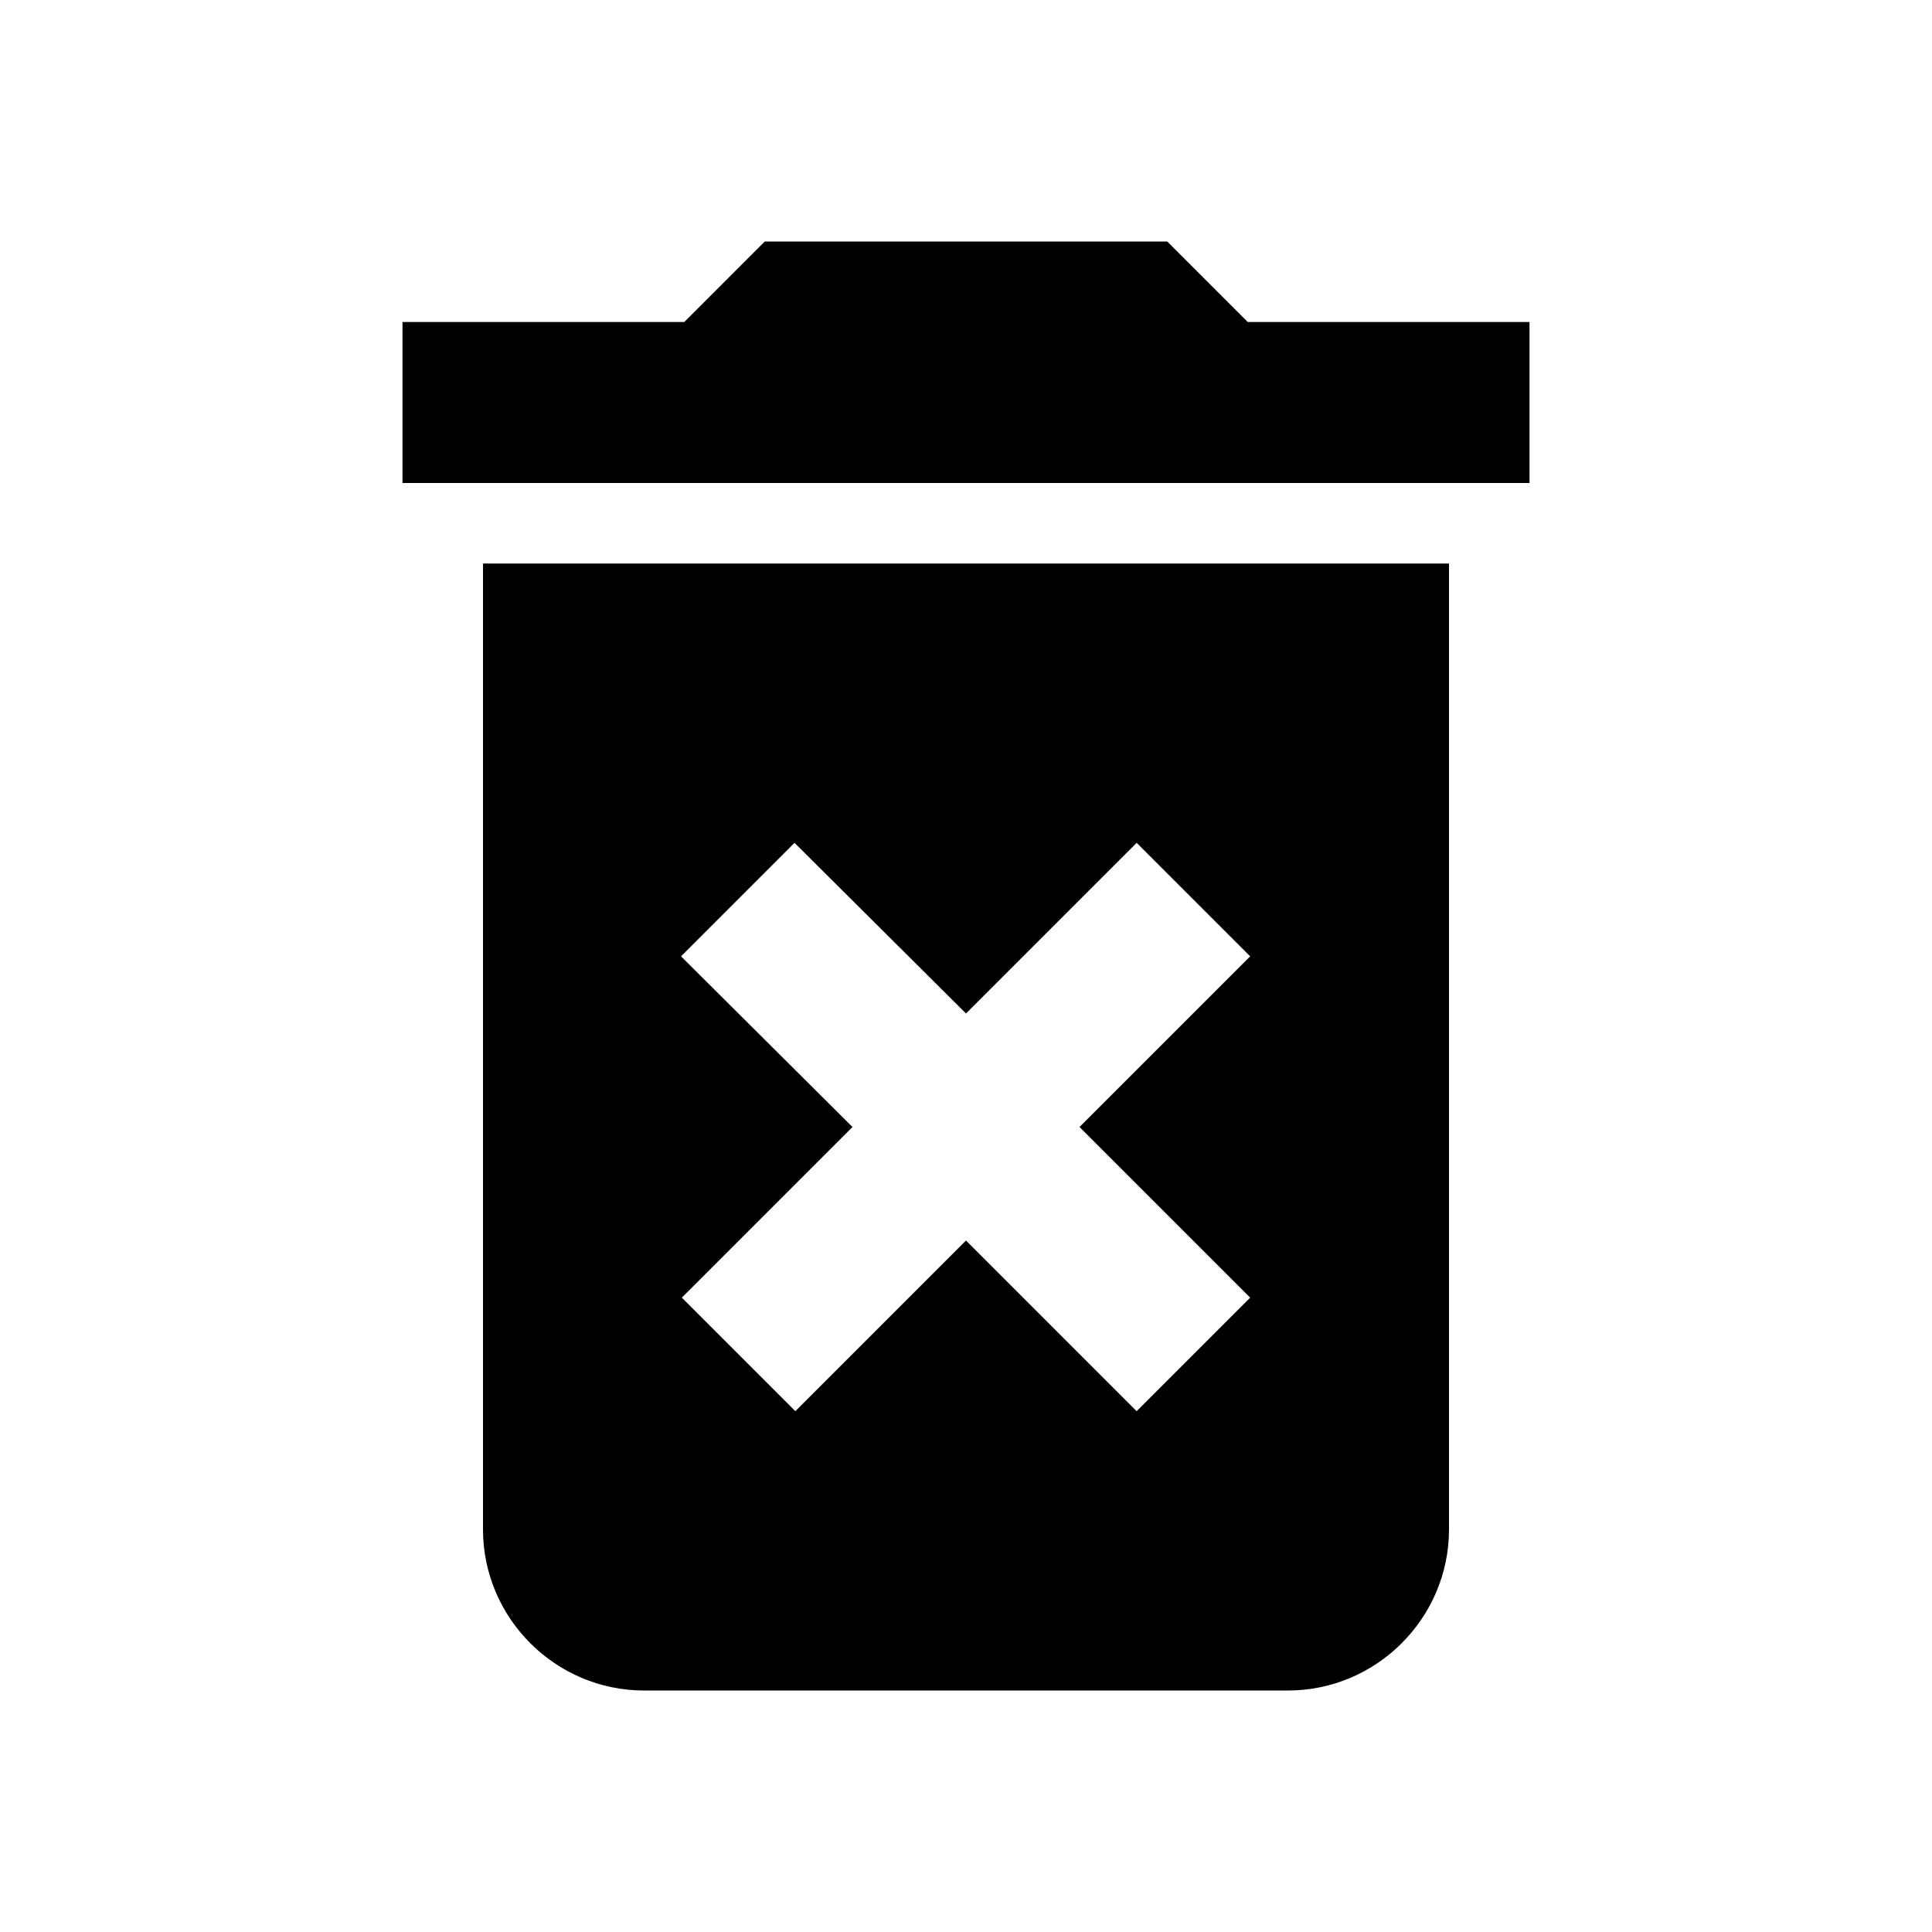
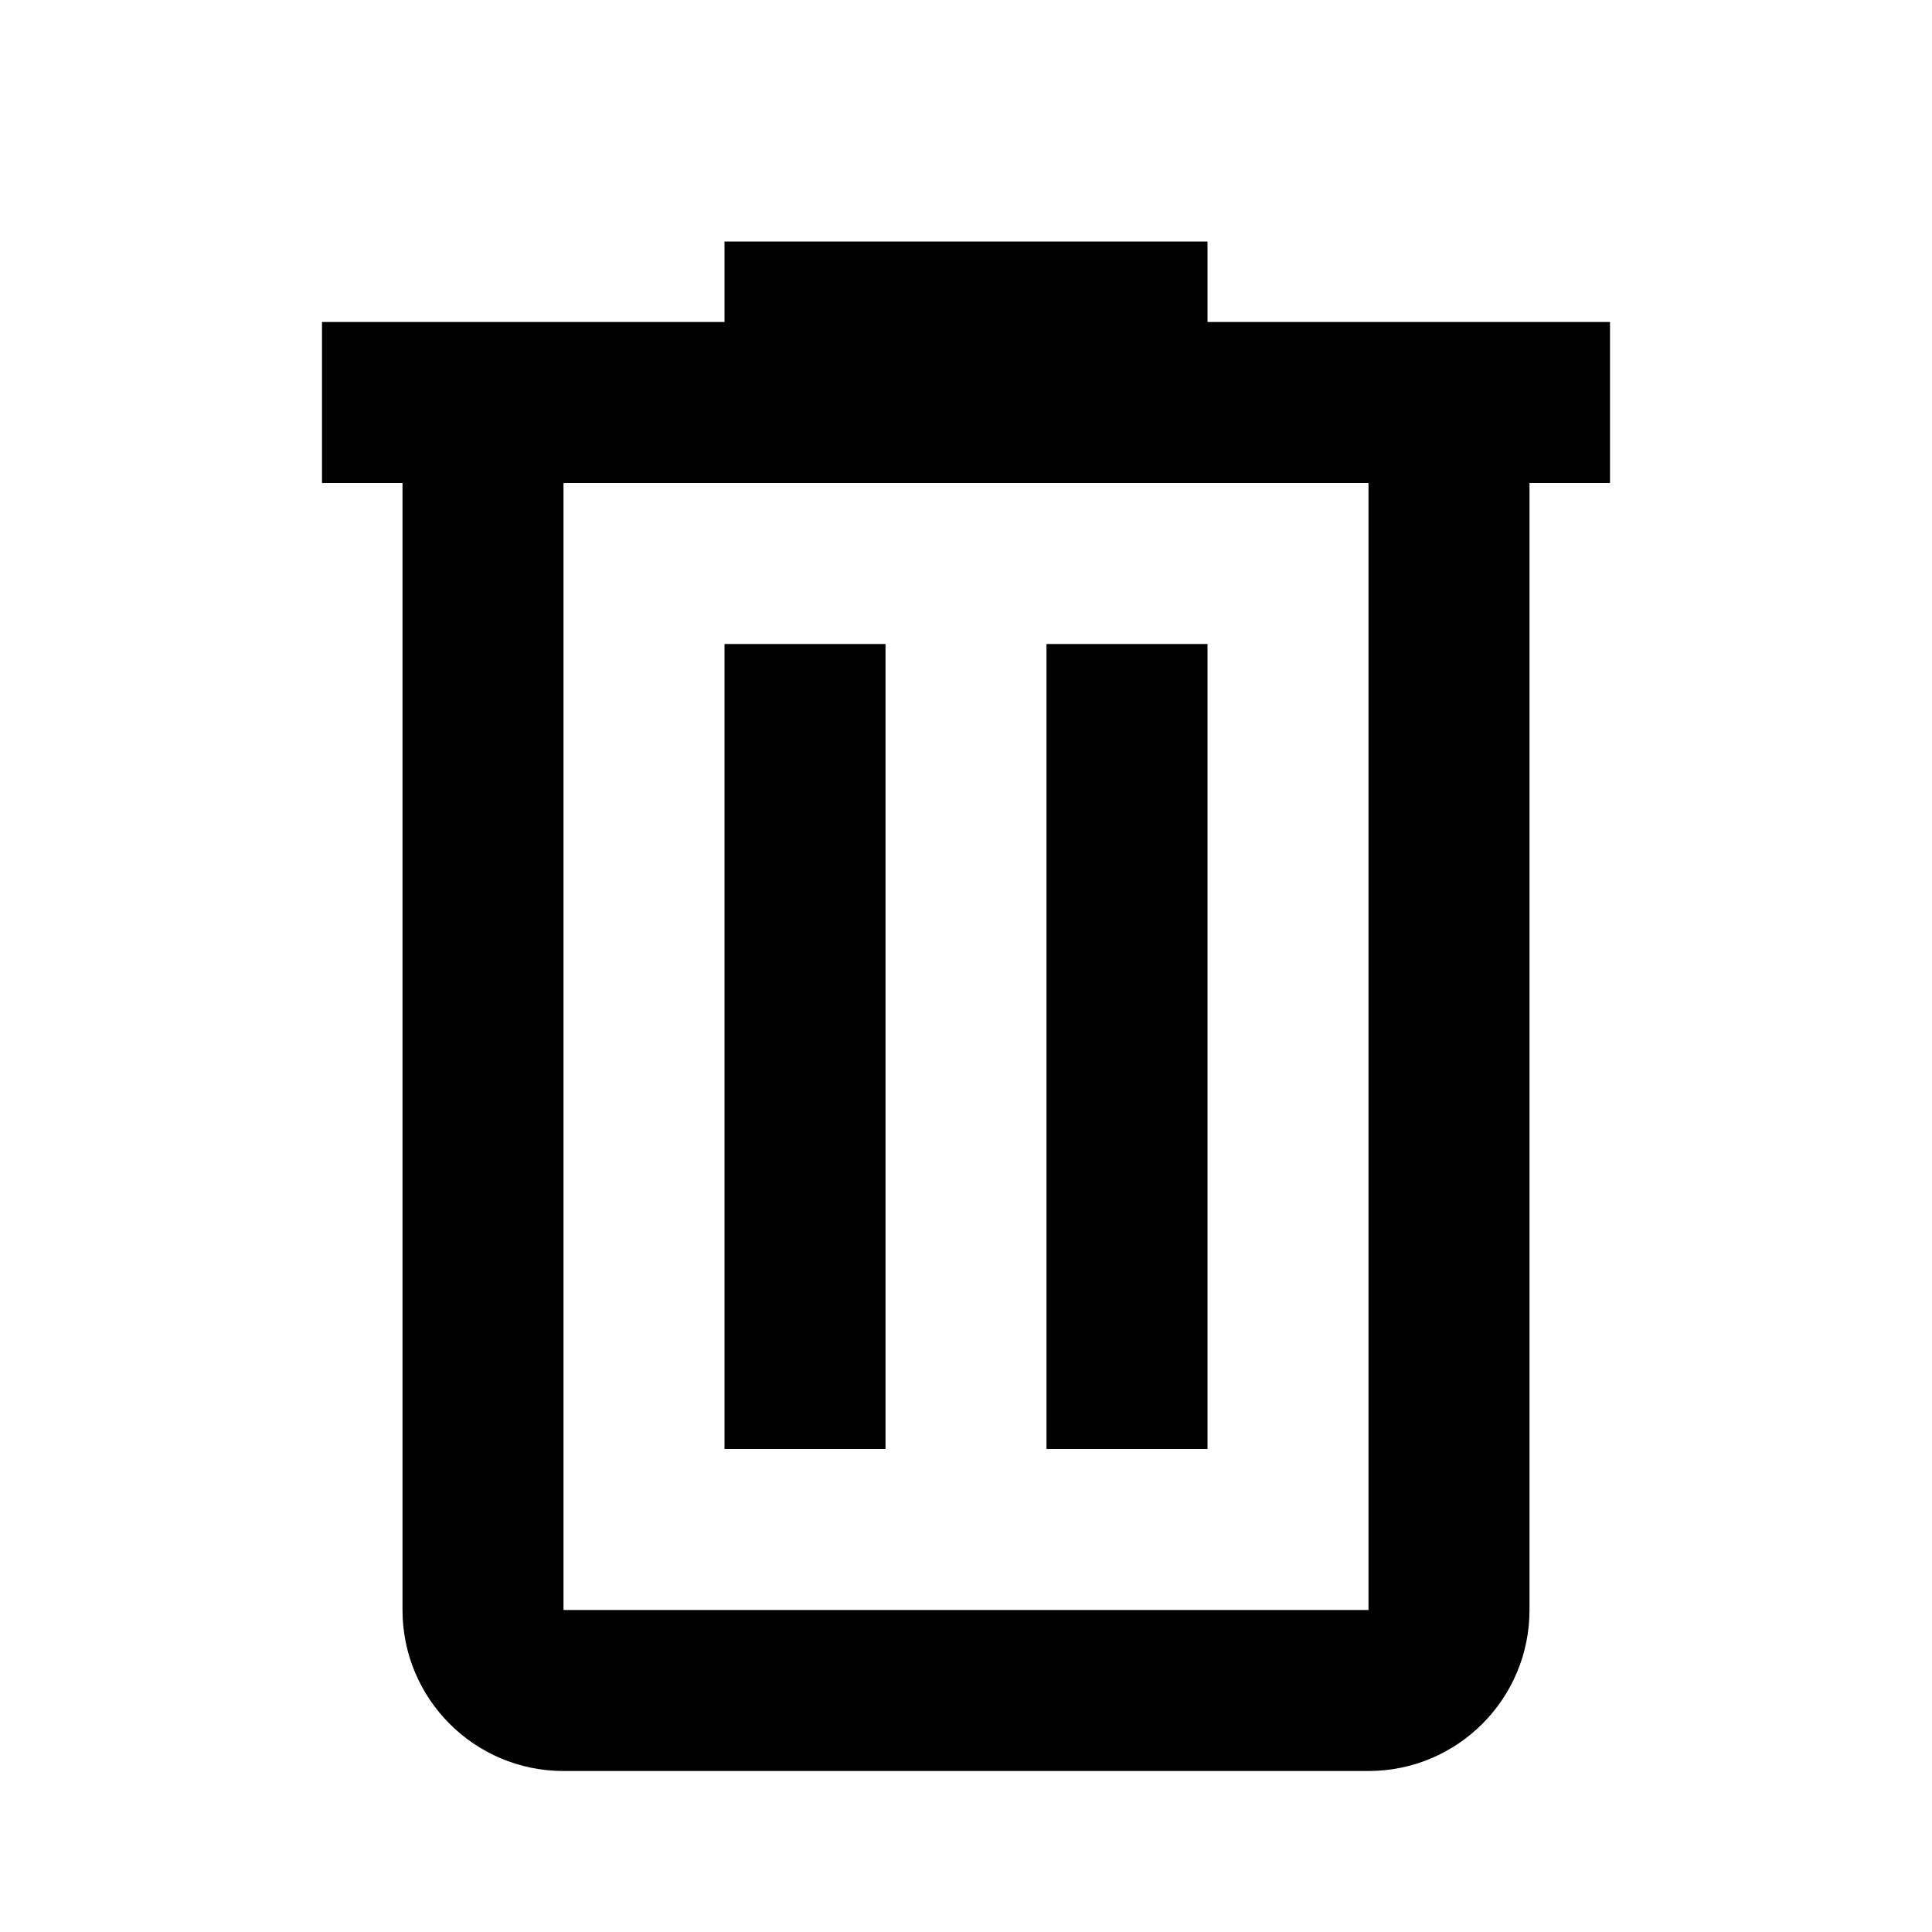
<svg xmlns="http://www.w3.org/2000/svg" viewBox="0 0 24 24">
-   <path fill="black" d="M6 19c0 1.1.9 2 2 2h8c1.1 0 2-.9 2-2V7H6v12zm2.46-7.12 1.41-1.41L12 12.59l2.12-2.12 1.41 1.41L13.41 14l2.12 2.12-1.41 1.41L12 15.41l-2.12 2.12-1.41-1.41L10.59 14l-2.13-2.12zM15.5 4l-1-1h-5l-1 1H5v2h14V4z" />
+   <path fill="black" d="M9 3v1H4v2h1v14a2 2 0 0 0 2 2h10a2 2 0 0 0 2-2V6h1V4h-5V3H9zm-2 3h10v14H7V6zm2 2v10h2V8H9zm4 0v10h2V8h-2z" />
</svg>
